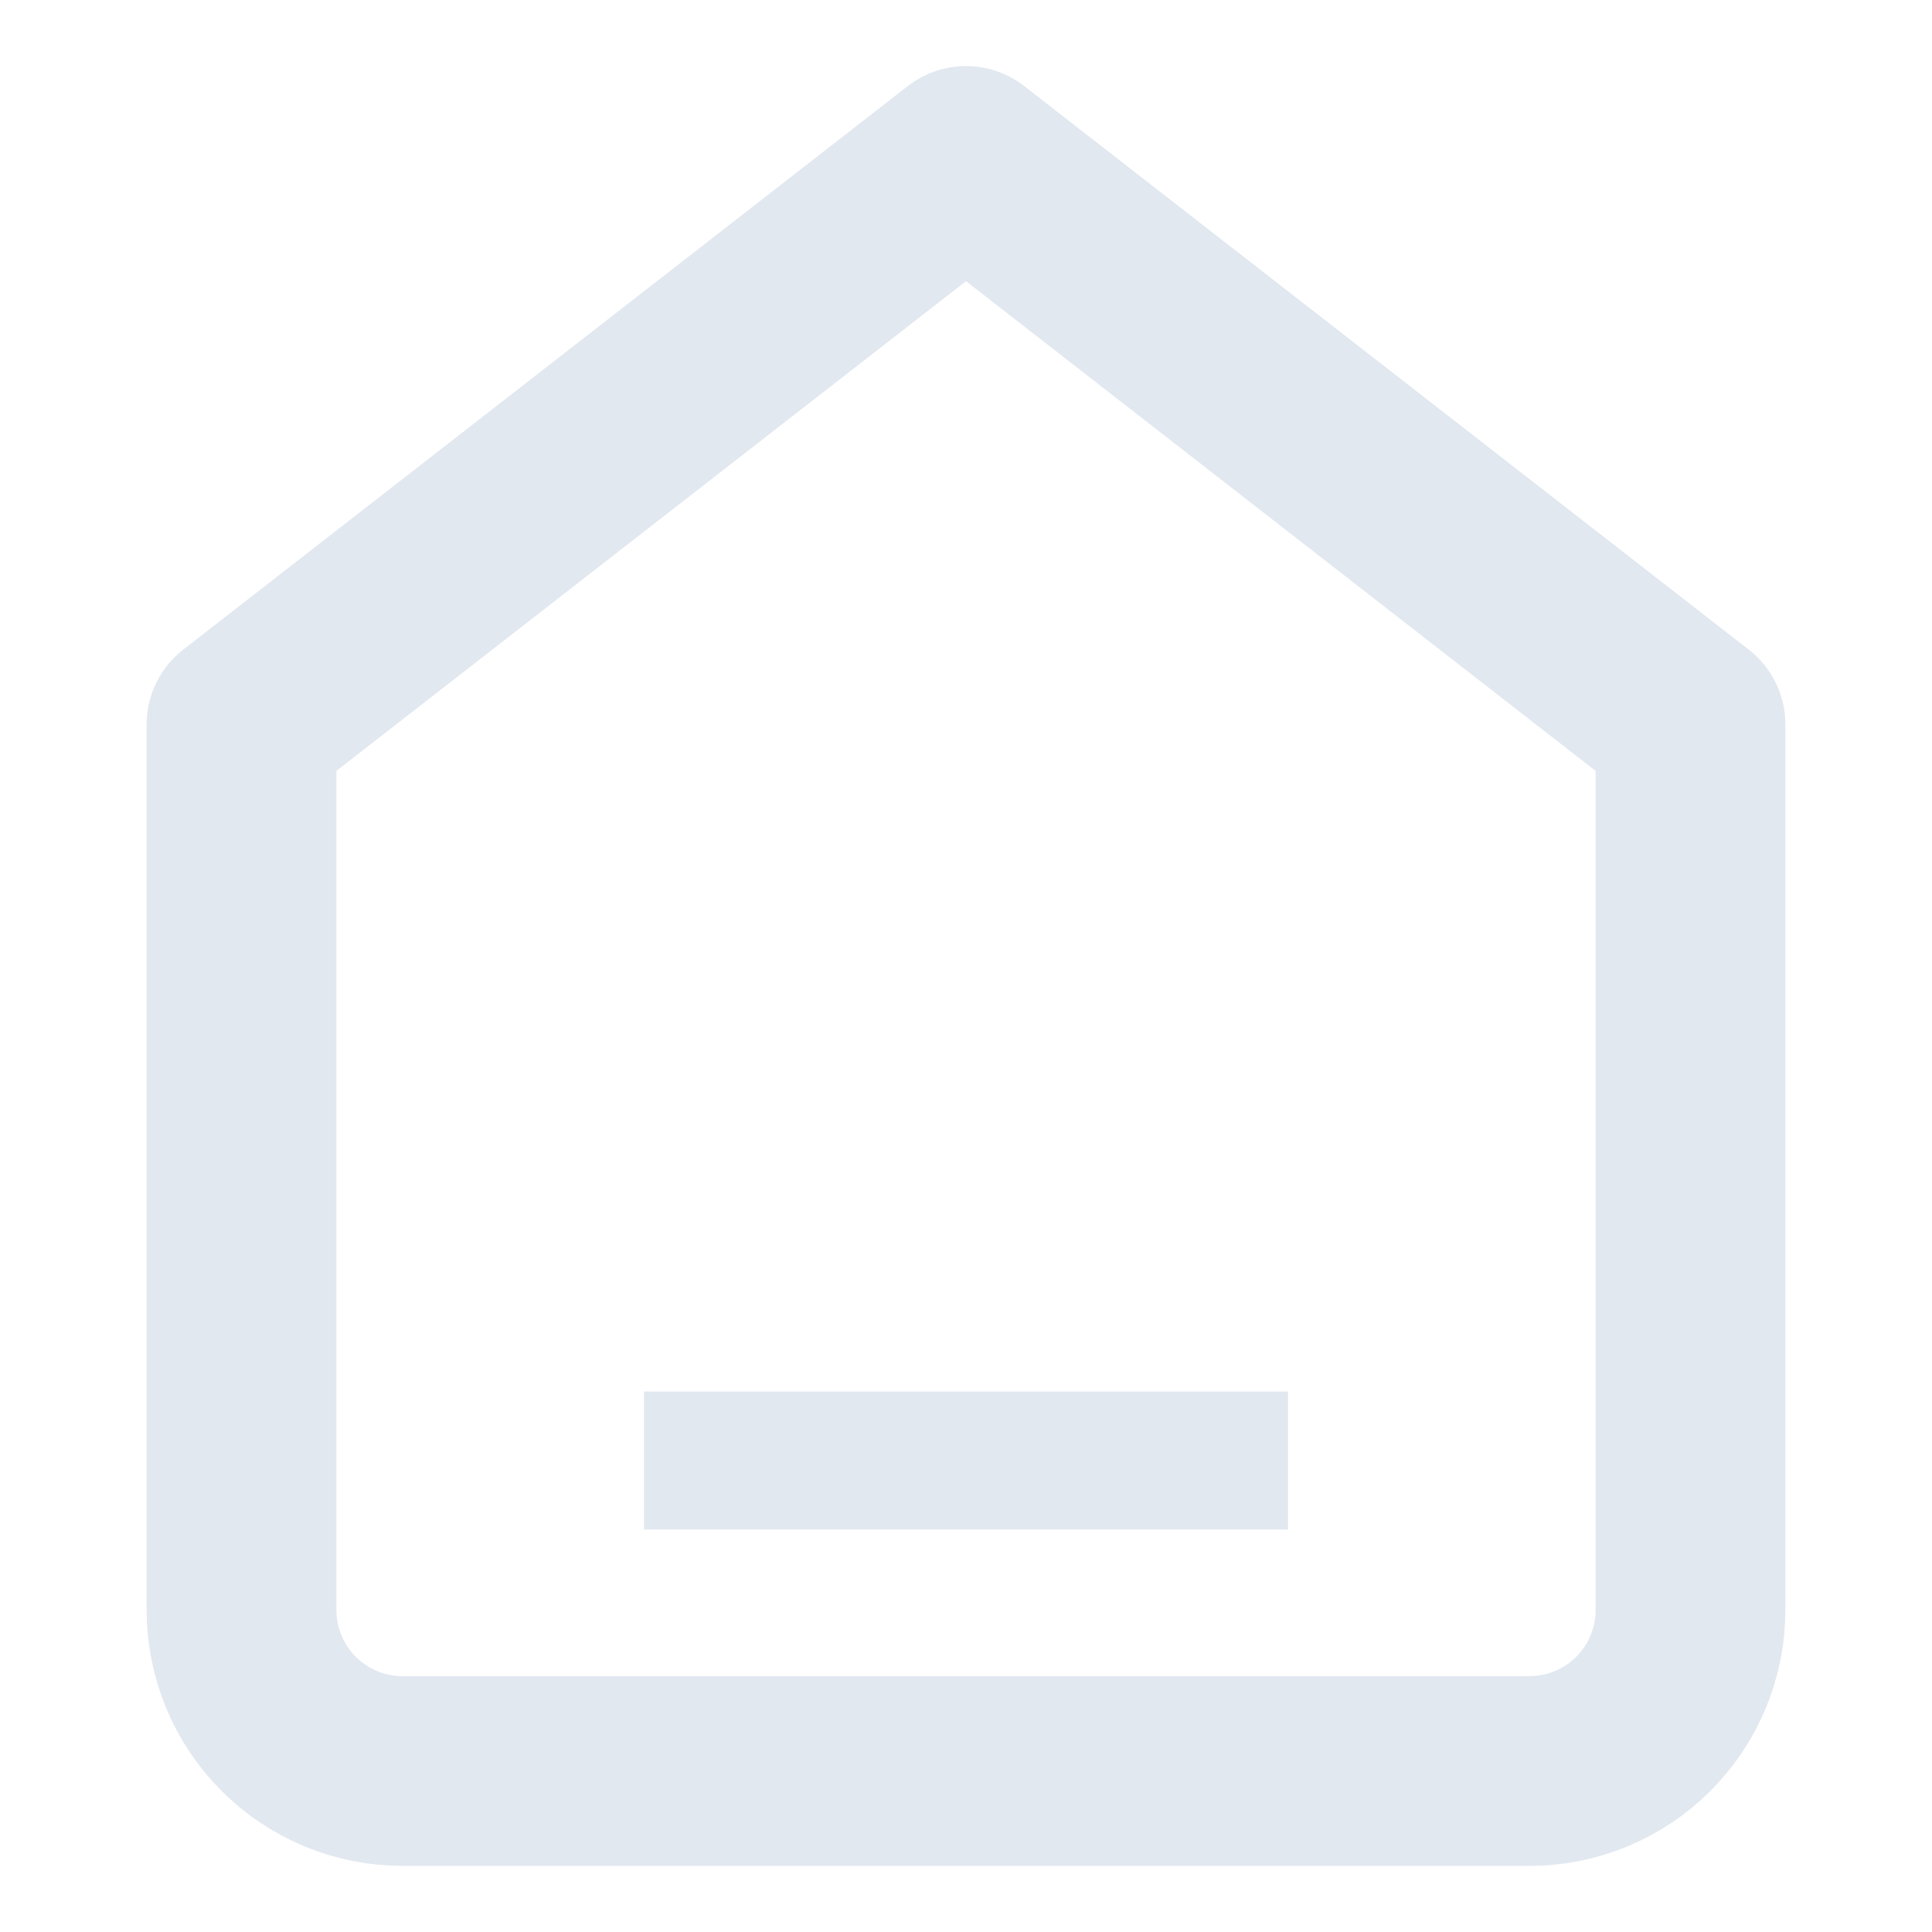
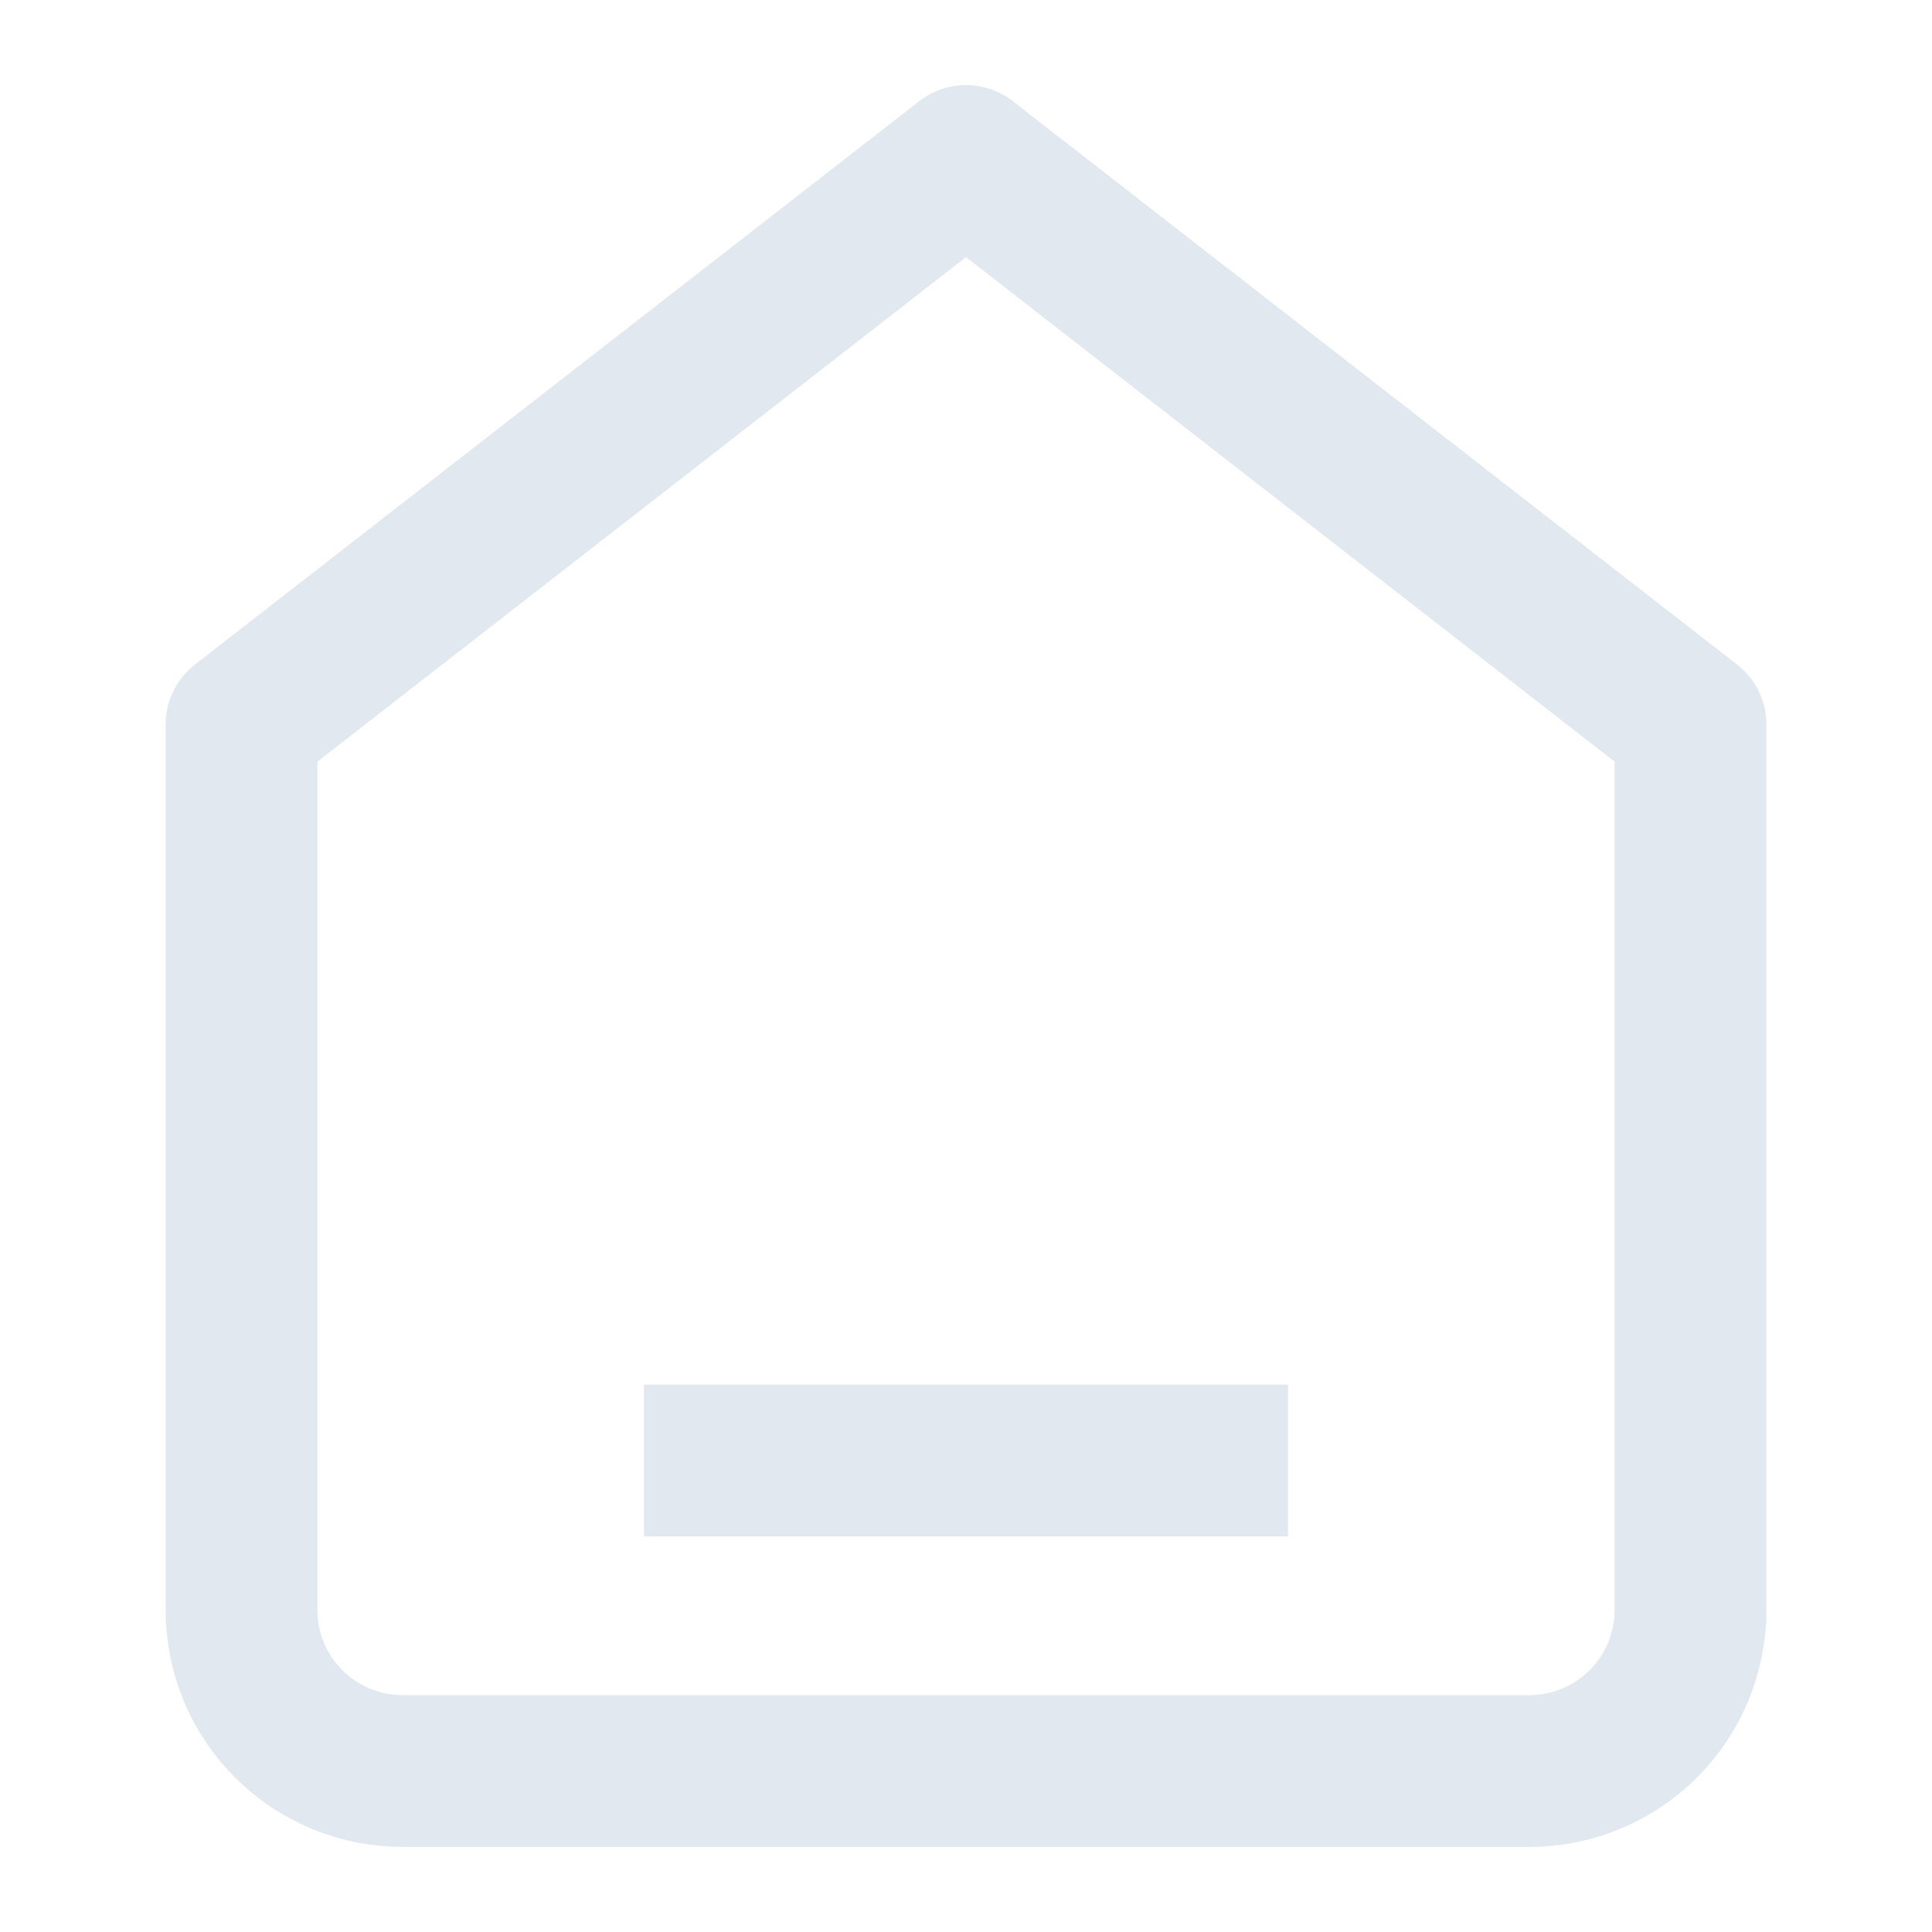
<svg xmlns="http://www.w3.org/2000/svg" width="28" height="28" viewBox="0 0 28 28" fill="none">
-   <path d="M3.5 10.5L14 2.333L24.5 10.5V23.333C24.5 23.952 24.254 24.546 23.817 24.983C23.379 25.421 22.785 25.667 22.167 25.667H5.833C5.214 25.667 4.621 25.421 4.183 24.983C3.746 24.546 3.5 23.952 3.5 23.333V10.5Z" stroke="#E2E8F0" stroke-width="2.75" stroke-linecap="round" stroke-linejoin="round" />
-   <line x1="9.333" y1="21.167" x2="18.667" y2="21.167" stroke="#E2E8F0" stroke-width="2" />
+   <path d="M3.5 10.5L14 2.333L24.5 10.5V23.333C24.5 23.952 24.254 24.546 23.817 24.983C23.379 25.421 22.785 25.667 22.167 25.667H5.833C5.214 25.667 4.621 25.421 4.183 24.983C3.746 24.546 3.5 23.952 3.5 23.333V10.5Z" stroke="#E2E8F0" stroke-width="2.2" stroke-linecap="round" stroke-linejoin="round" />
+   <line x1="9.333" y1="21.167" x2="18.667" y2="21.167" stroke="#E2E8F0" stroke-width="2.2" />
</svg>
